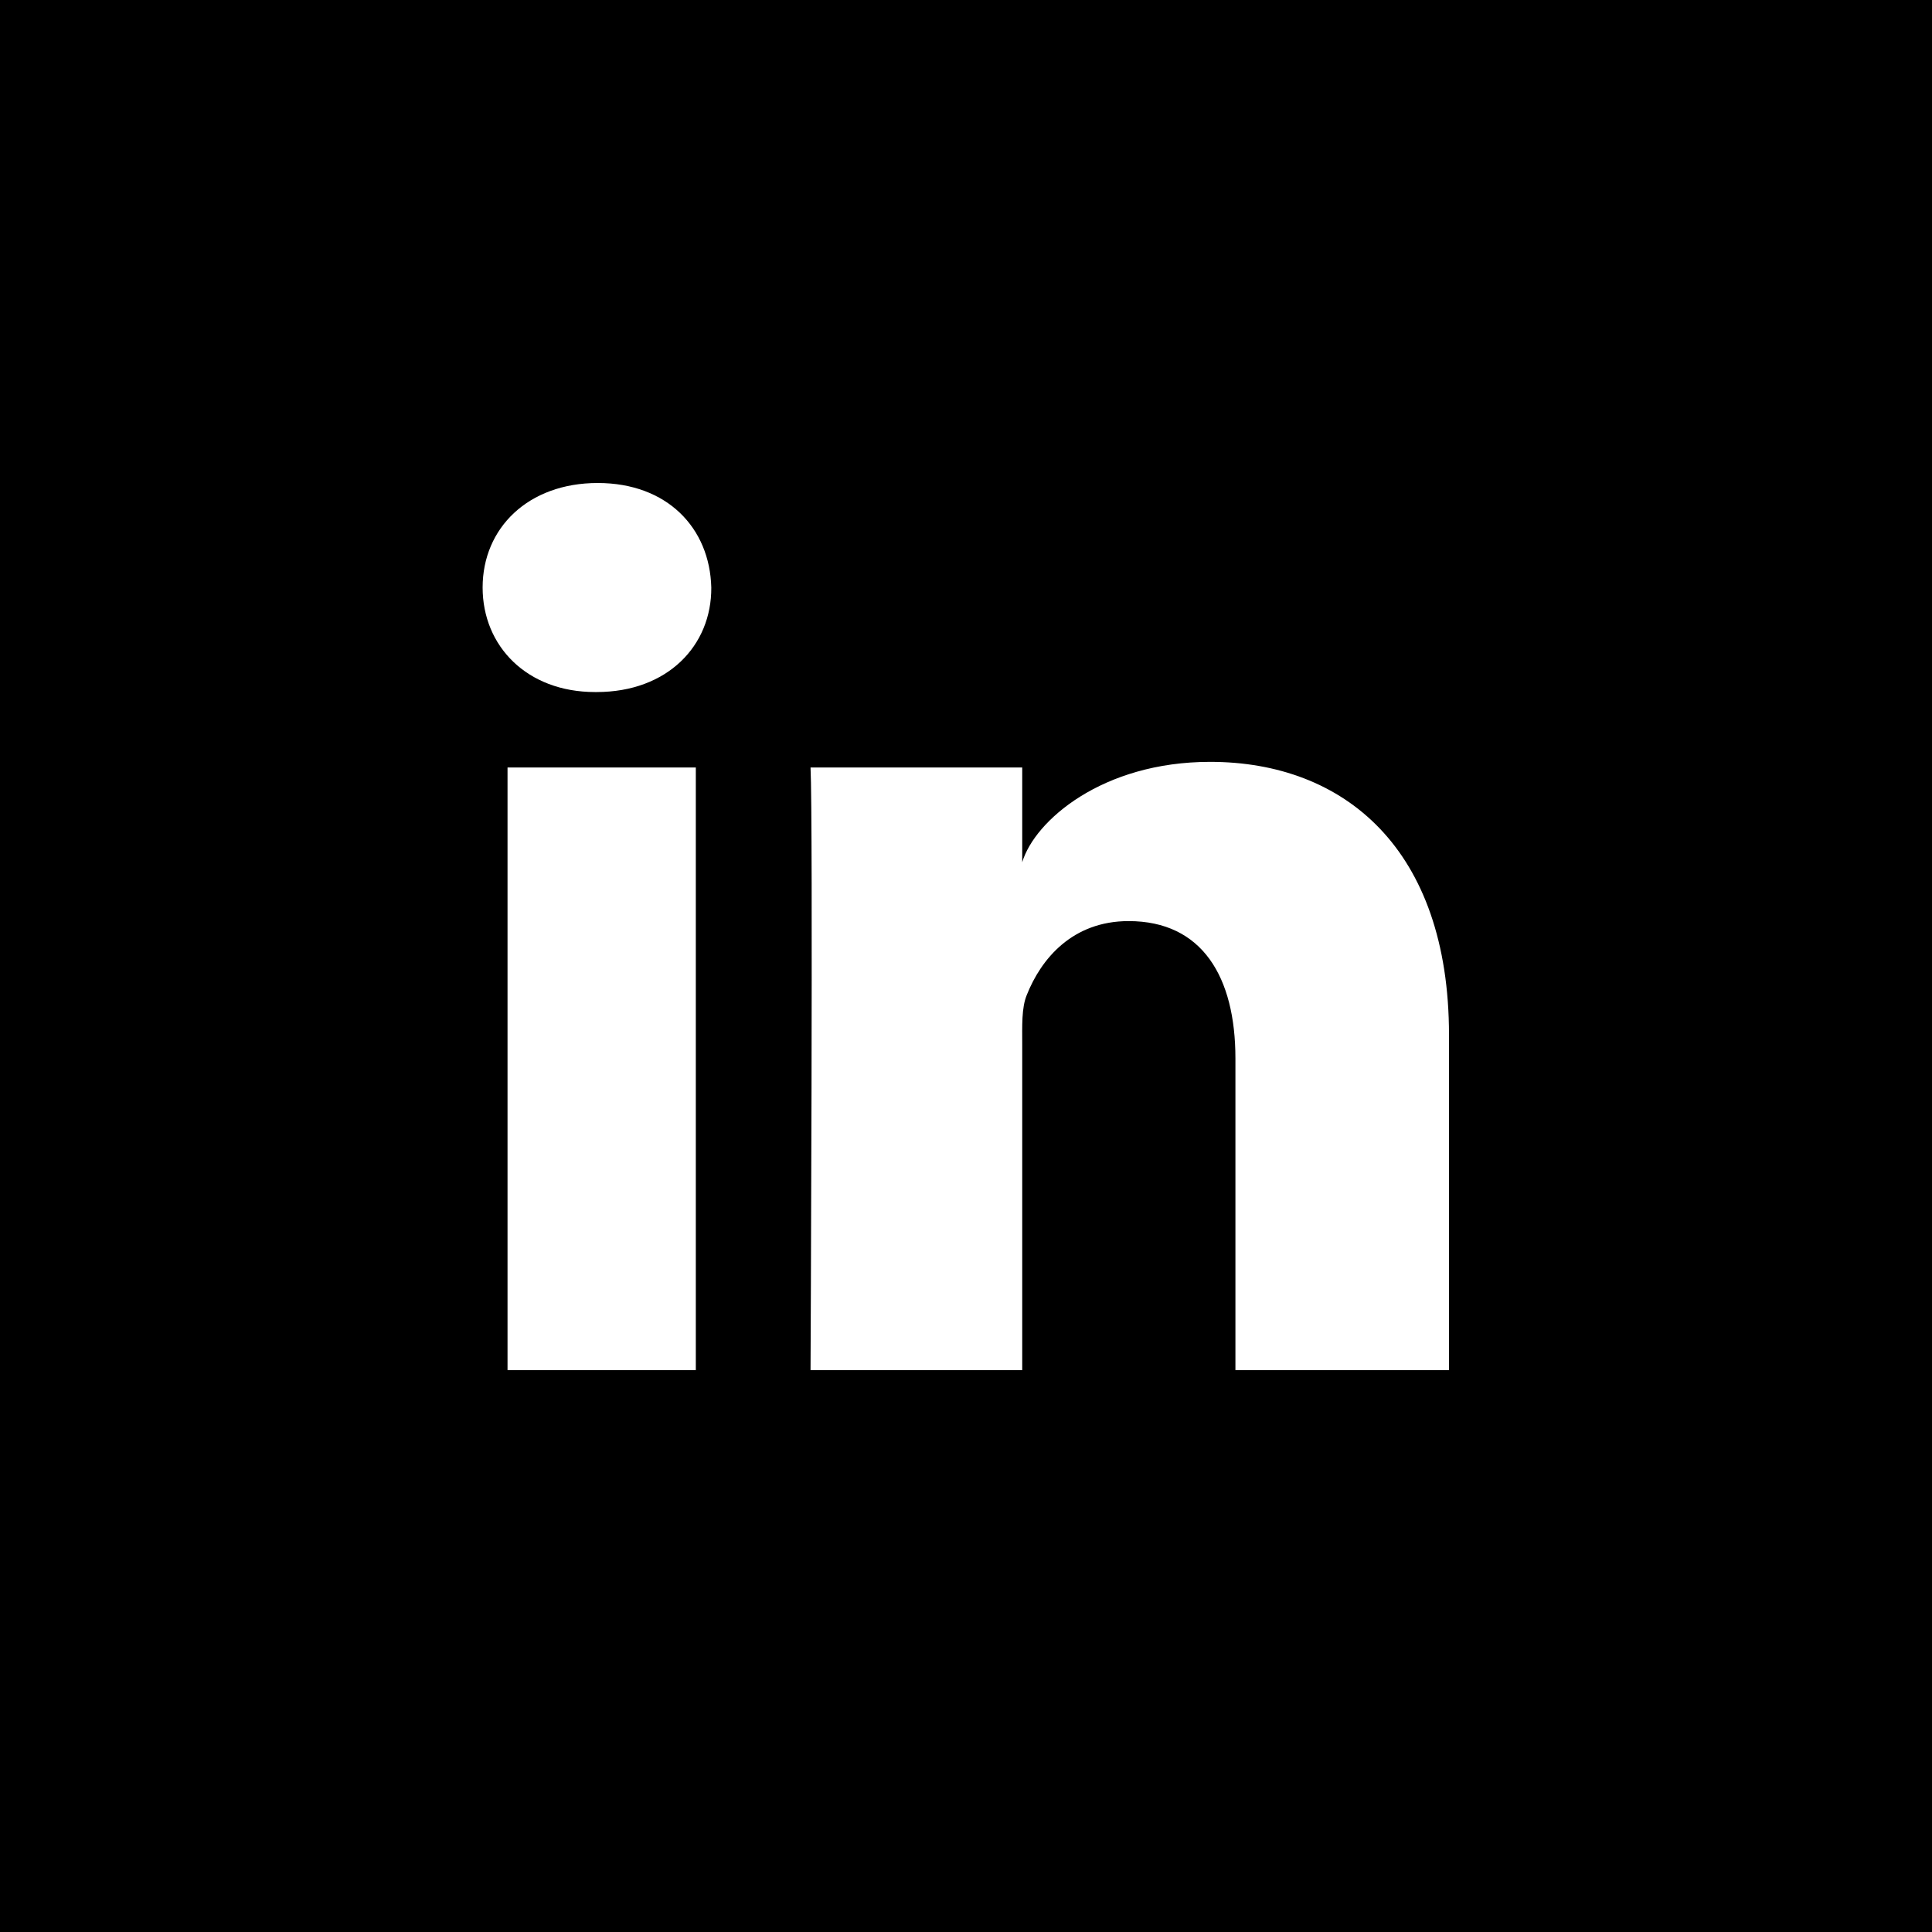
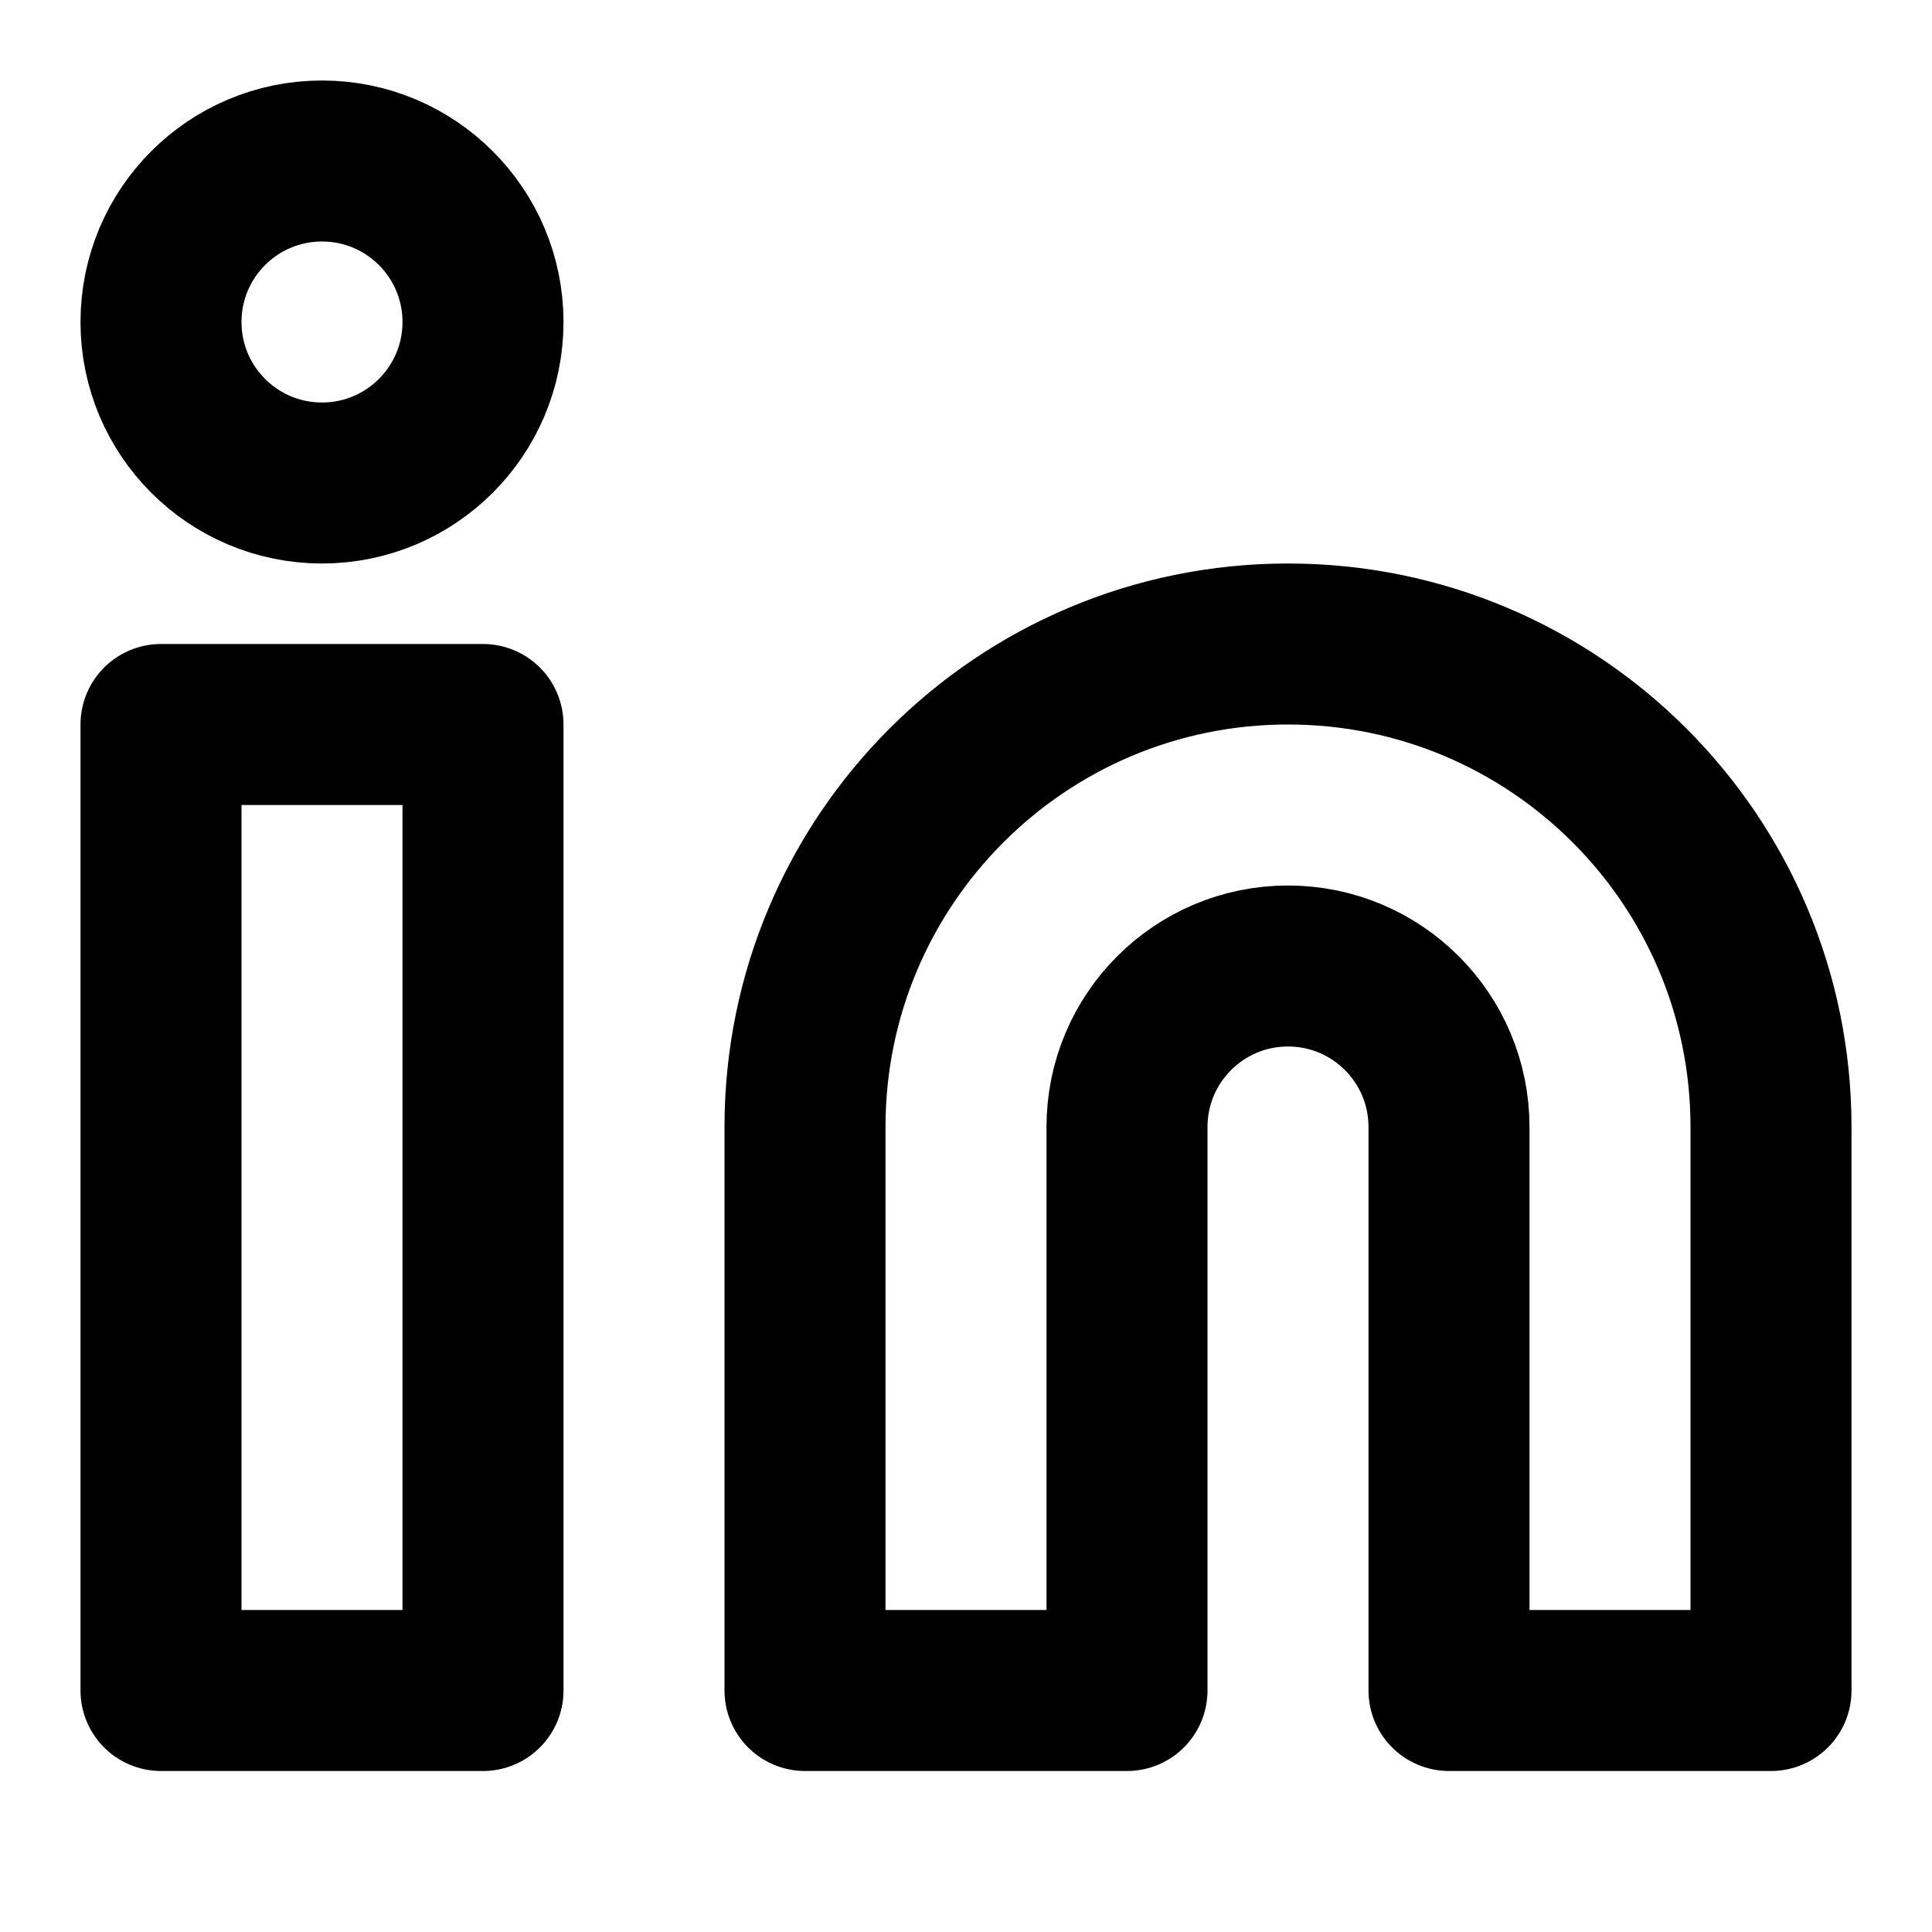
- <svg xmlns="http://www.w3.org/2000/svg" fill="currentColor" version="1.1" id="Layer_1" viewBox="-143 145 512 512" xml:space="preserve">
-   <path d="M-143,145v512h512V145H-143z M41.4,508.1H-8.5V348.4h49.9V508.1z M15.1,328.4h-0.4c-18.1,0-29.8-12.2-29.8-27.7  c0-15.8,12.1-27.7,30.5-27.7c18.4,0,29.7,11.9,30.1,27.7C45.6,316.1,33.9,328.4,15.1,328.4z M241,508.1h-56.6v-82.6  c0-21.6-8.8-36.4-28.3-36.4c-14.9,0-23.2,10-27,19.6c-1.4,3.4-1.2,8.2-1.2,13.1v86.3H71.8c0,0,0.7-146.4,0-159.7h56.1v25.1  c3.3-11,21.2-26.6,49.8-26.6c35.5,0,63.3,23,63.3,72.4V508.1z" />
+ <svg xmlns="http://www.w3.org/2000/svg" viewBox="0 0 24 24" fill="none" stroke="currentColor" stroke-width="2" stroke-linecap="round" stroke-linejoin="round">
+   <path d="M16 8a6 6 0 0 1 6 6v7h-4v-7a2 2 0 0 0-2-2 2 2 0 0 0-2 2v7h-4v-7a6 6 0 0 1 6-6z" />
+   <rect width="4" height="12" x="2" y="9" />
+   <circle cx="4" cy="4" r="2" />
</svg>
